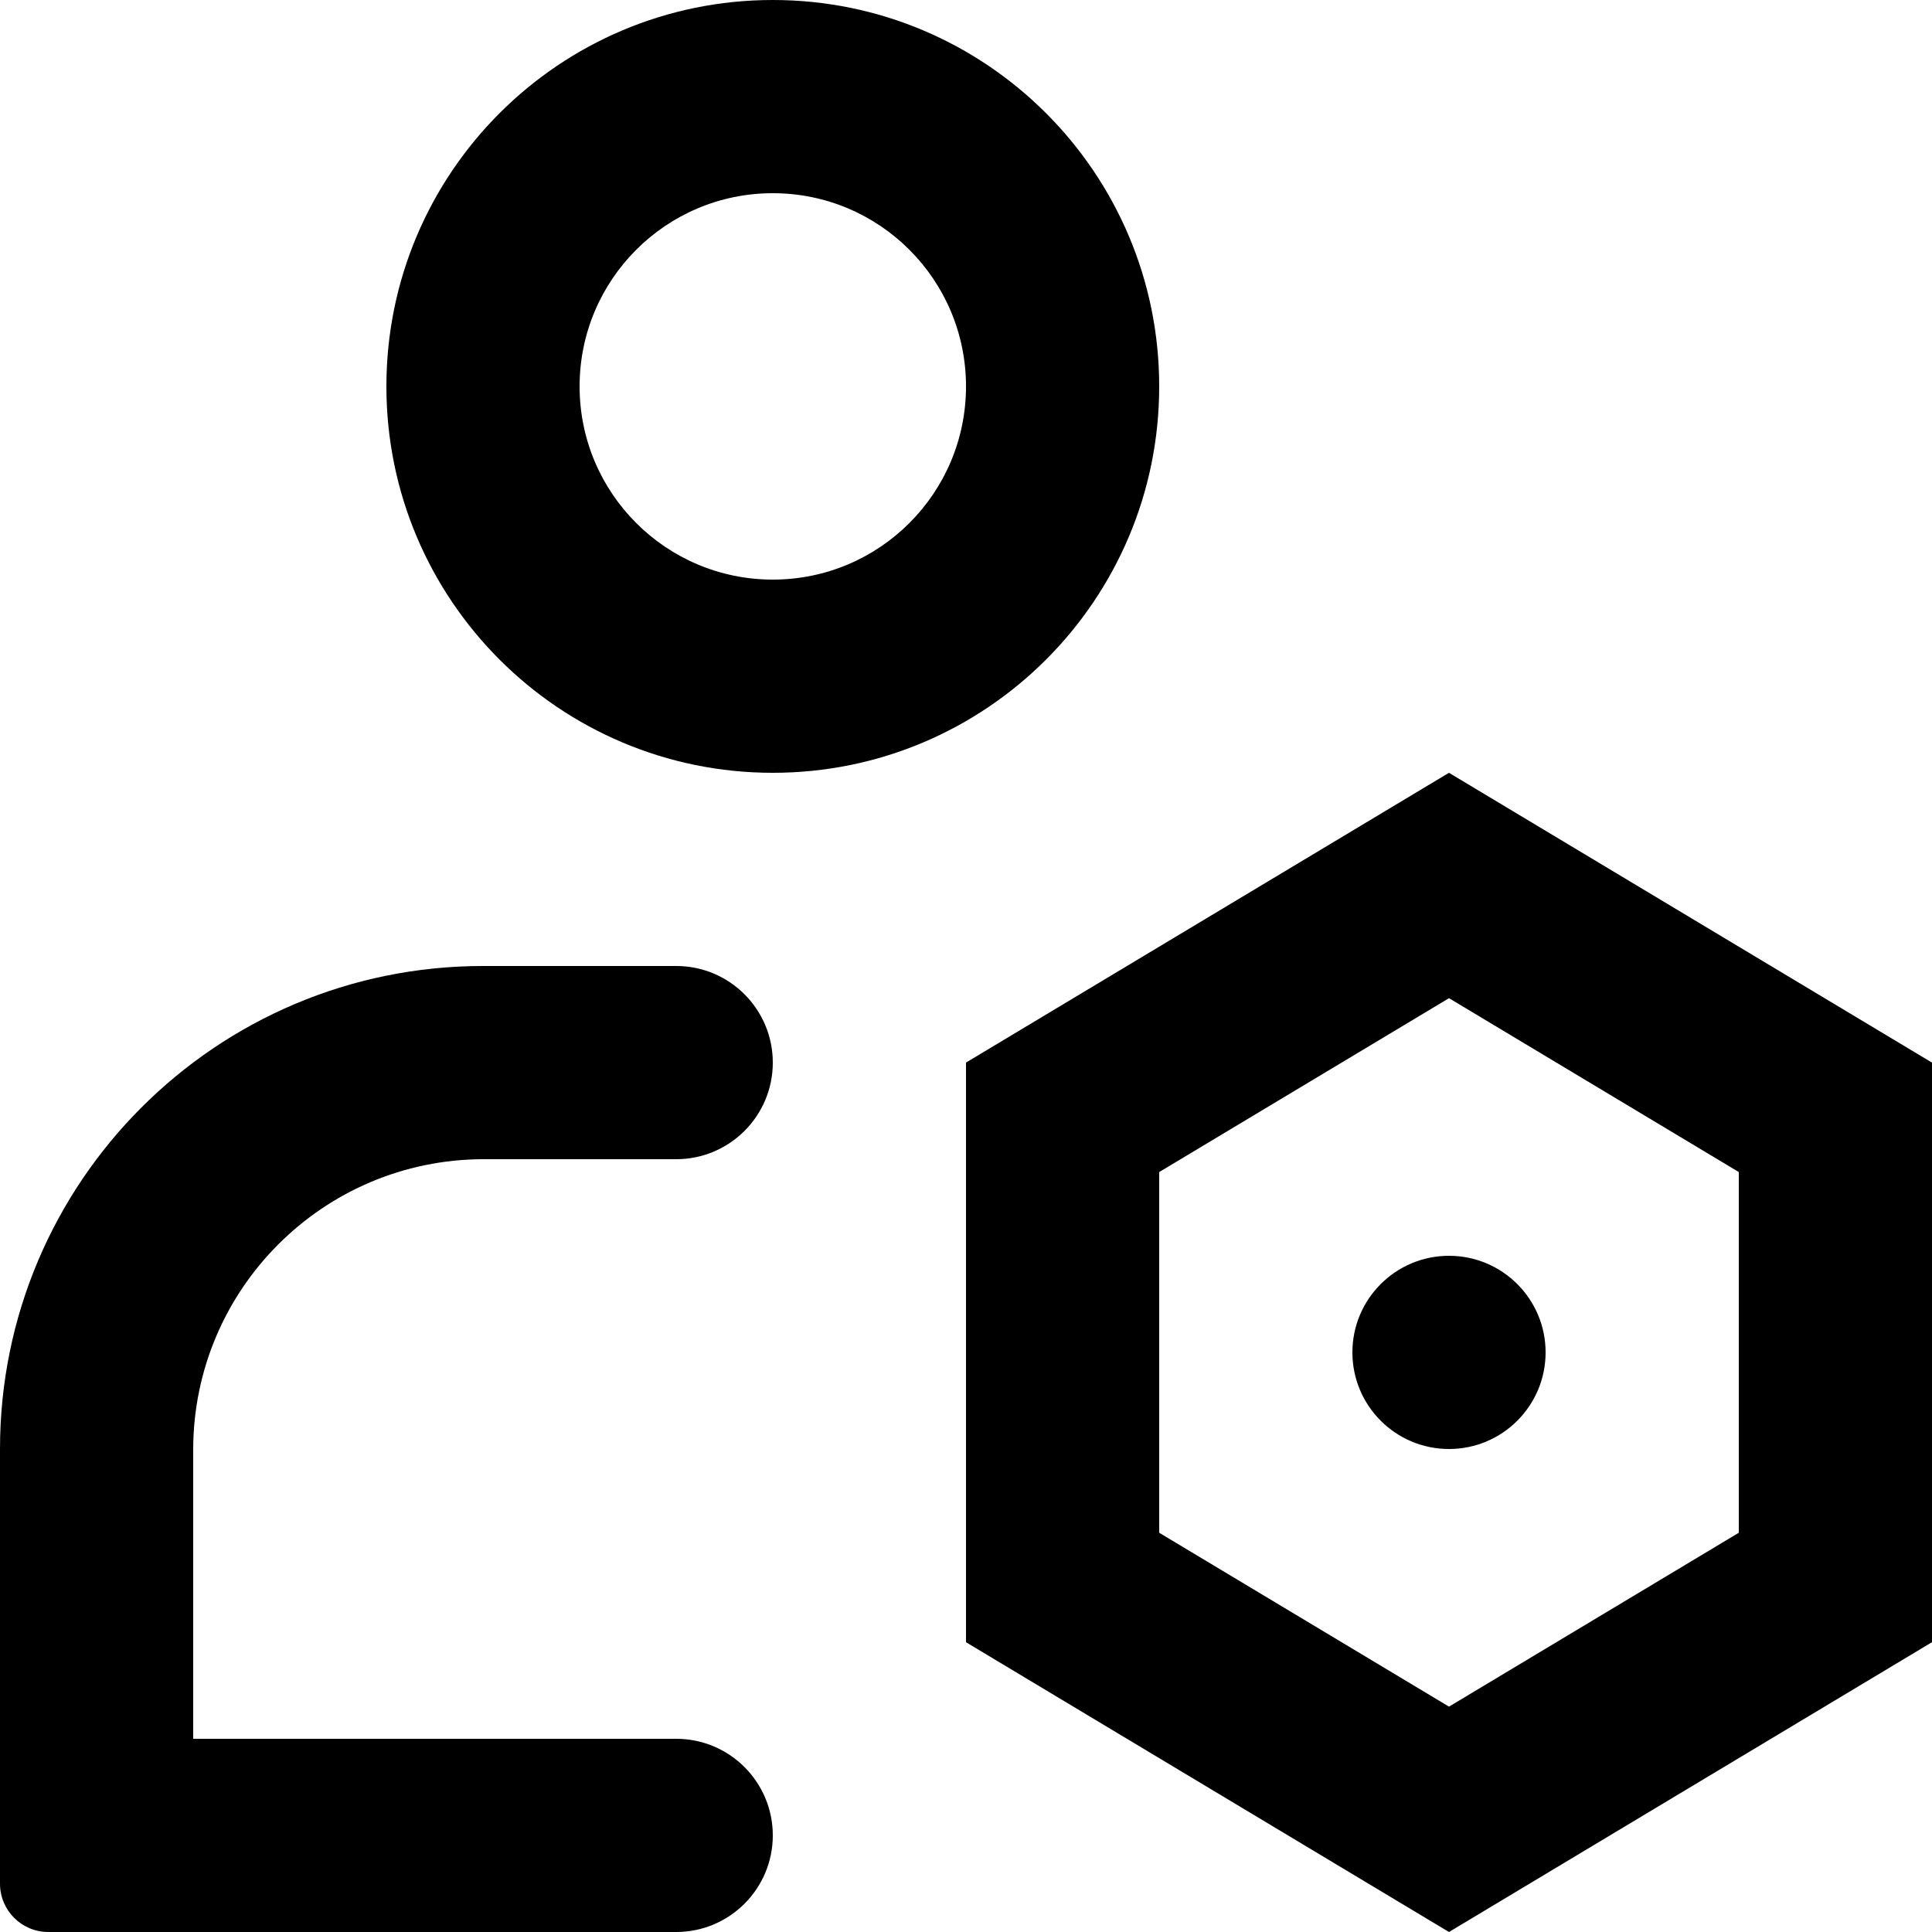
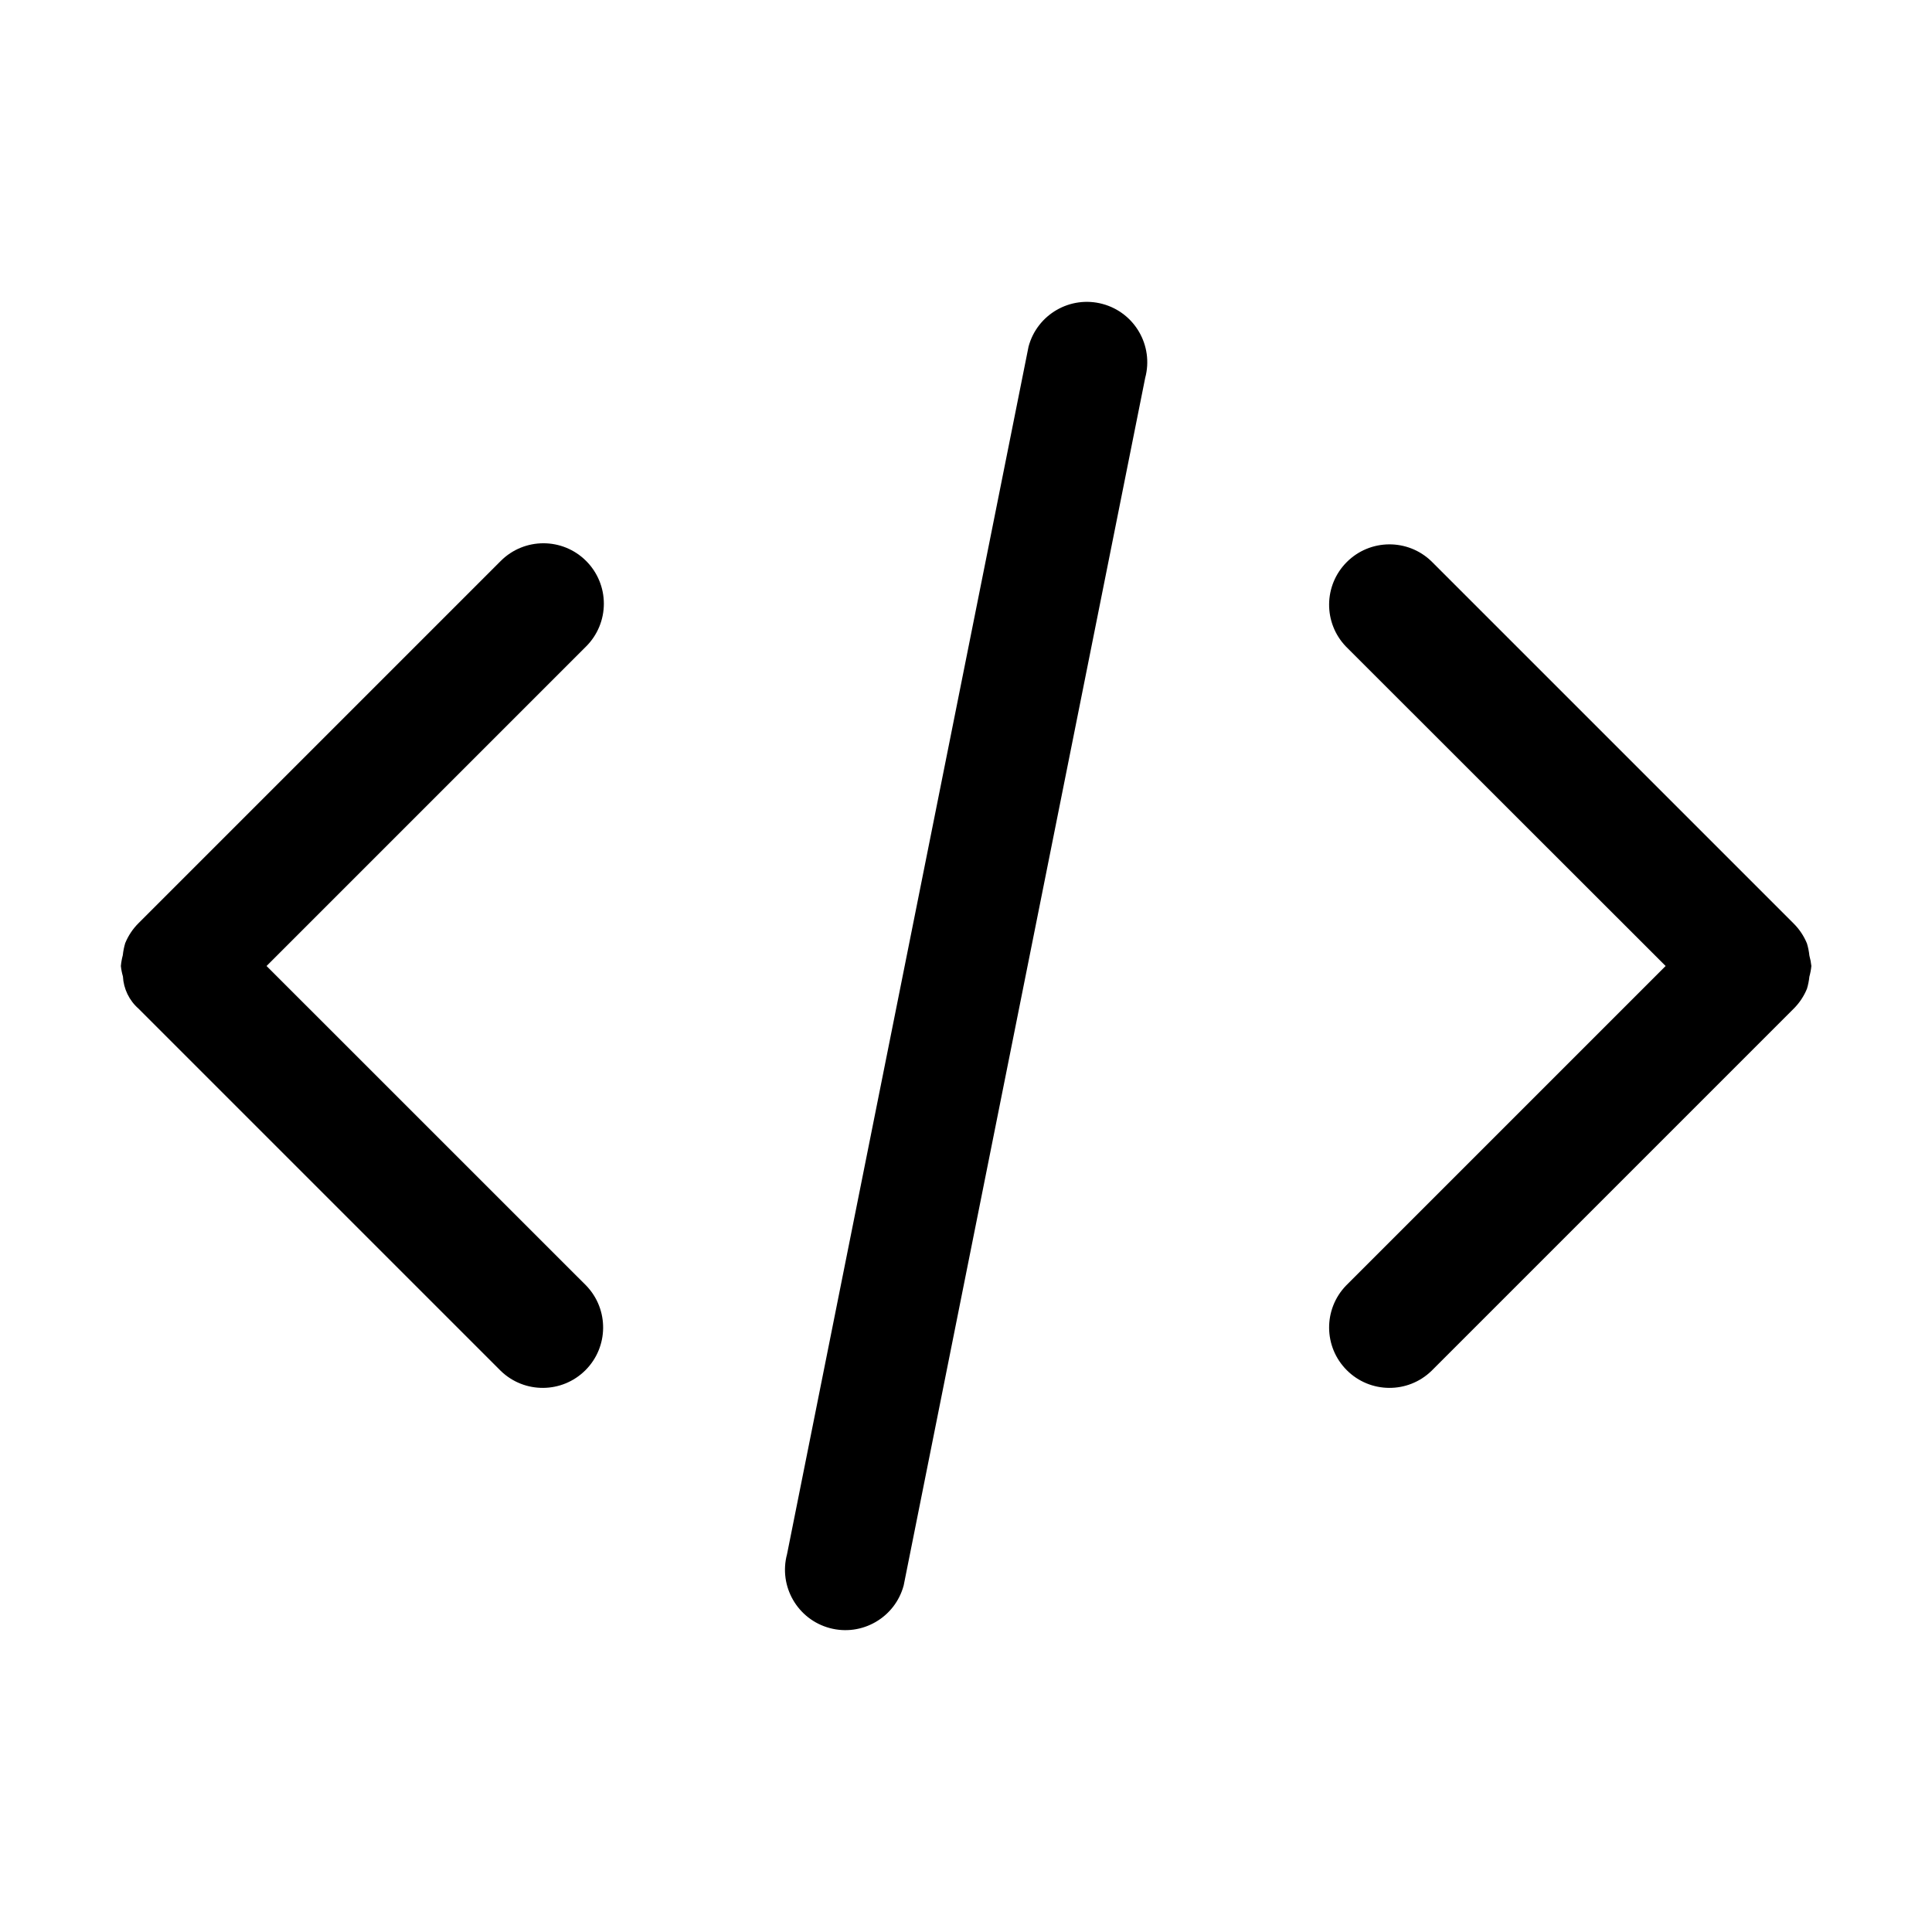
- <svg xmlns="http://www.w3.org/2000/svg" width="20" height="20" viewBox="0 0 20 20">
-   <g transform="translate(-1438 -578)">
-     <path d="M1443,590h2a1,1,0,0,0,0-2h-2a5,5,0,0,0-5,5v4.5a.5.5,0,0,0,.5.5h6.5a1,1,0,0,0,0-2h-5v-3A3.009,3.009,0,0,1,1443,590Z" />
-     <path d="M1450,582a4,4,0,1,0-4,4A4,4,0,0,0,1450,582Zm-4,2a2,2,0,1,1,2-2A2,2,0,0,1,1446,584Z" />
-     <path d="M1453,586l-5,3v6l5,3,5-3v-6Zm3,7.867-3,1.8-3-1.8v-3.734l3-1.8,3,1.8Z" />
-     <circle cx="1" cy="1" r="1" transform="translate(1452 591)" />
+ <svg xmlns="http://www.w3.org/2000/svg" width="32" height="32" viewBox="0 0 32 32">
+   <g id="그룹_3702" data-name="그룹 3702" transform="translate(-440.998 -564)">
+     <path d="M459.259,569.034a1,1,0,0,0-1.225.707l-4,20a1,1,0,1,0,1.932.518l4-20A1,1,0,0,0,459.259,569.034Z" />
+     <path d="M450.706,573.291a1,1,0,0,0-1.414,0l-6,6a1,1,0,0,0-.22.33,1.083,1.083,0,0,0-.04.2A1.053,1.053,0,0,0,443,580a.947.947,0,0,0,.034.173.764.764,0,0,0,.259.534l6,6a1,1,0,0,0,1.414-1.414L445.413,580l5.293-5.293A1,1,0,0,0,450.706,573.291Z" />
+     <path d="M471,580a1.056,1.056,0,0,0-.033-.173,1.083,1.083,0,0,0-.04-.2,1,1,0,0,0-.22-.33l-6-6a1,1,0,0,0-1.414,1.414L468.586,580l-5.293,5.293a1,1,0,0,0,1.414,1.414l6-6a1,1,0,0,0,.22-.33,1.083,1.083,0,0,0,.04-.2A1.038,1.038,0,0,0,471,580Z" />
  </g>
</svg>
